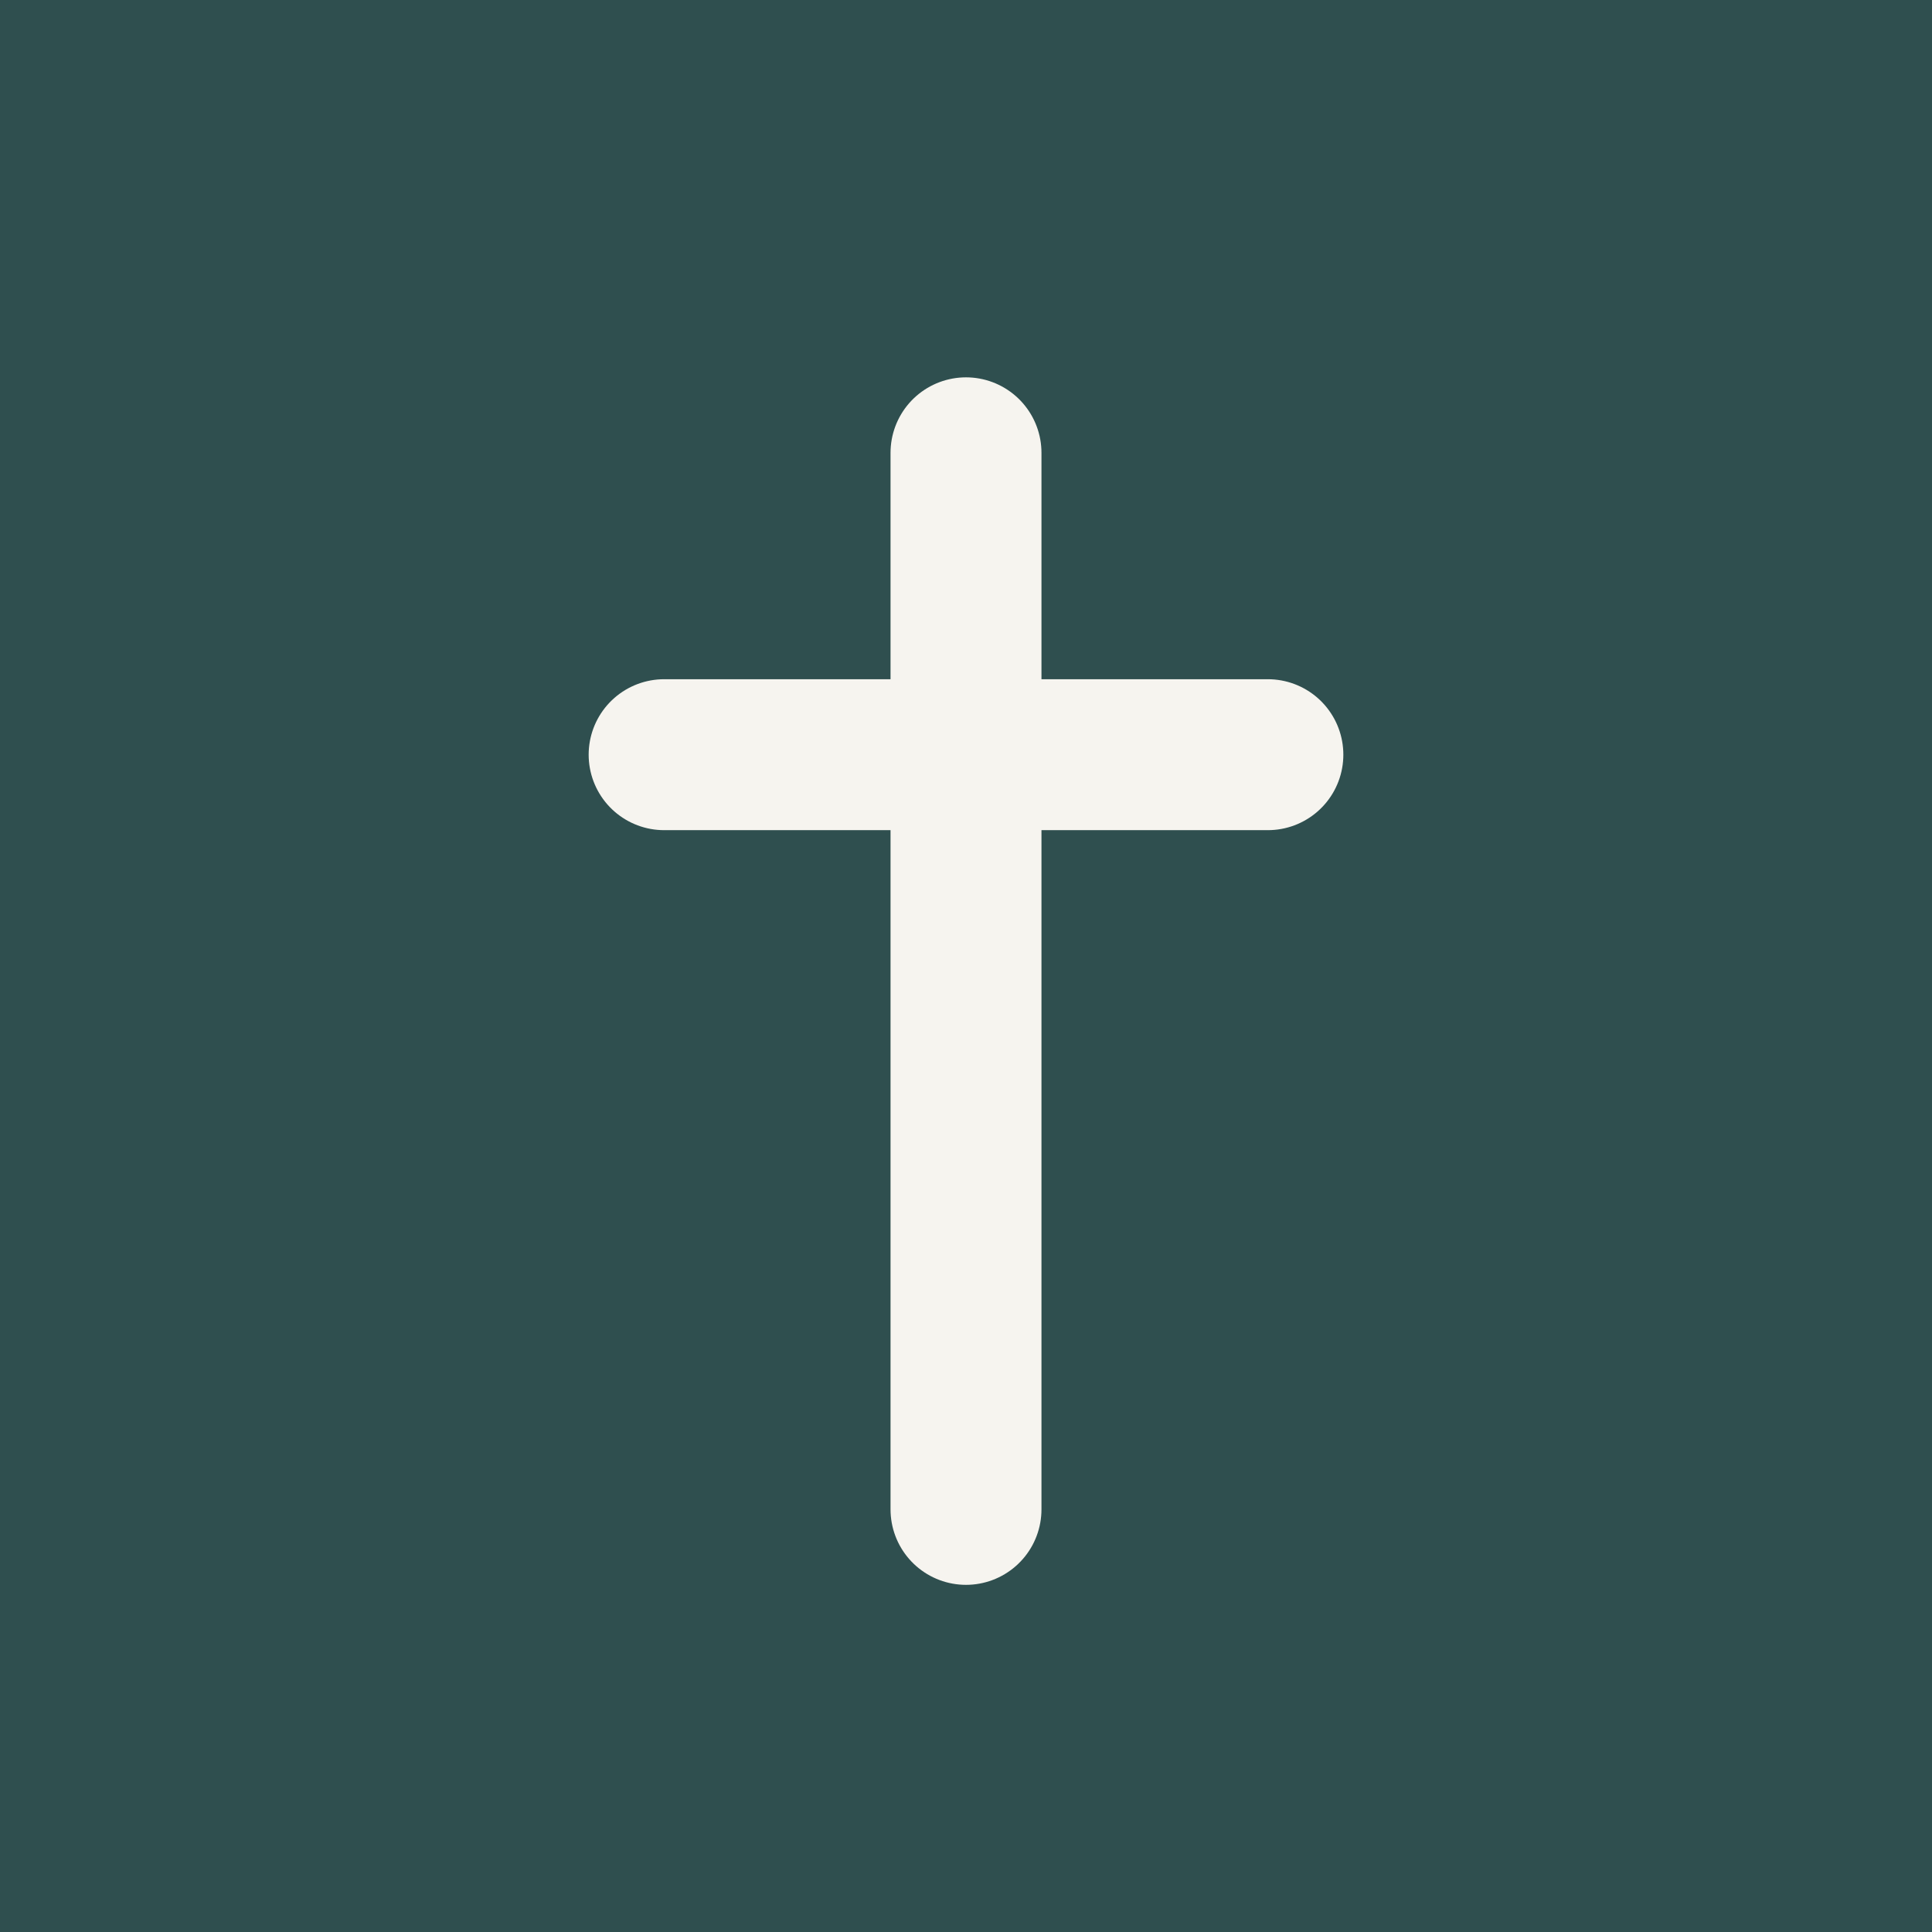
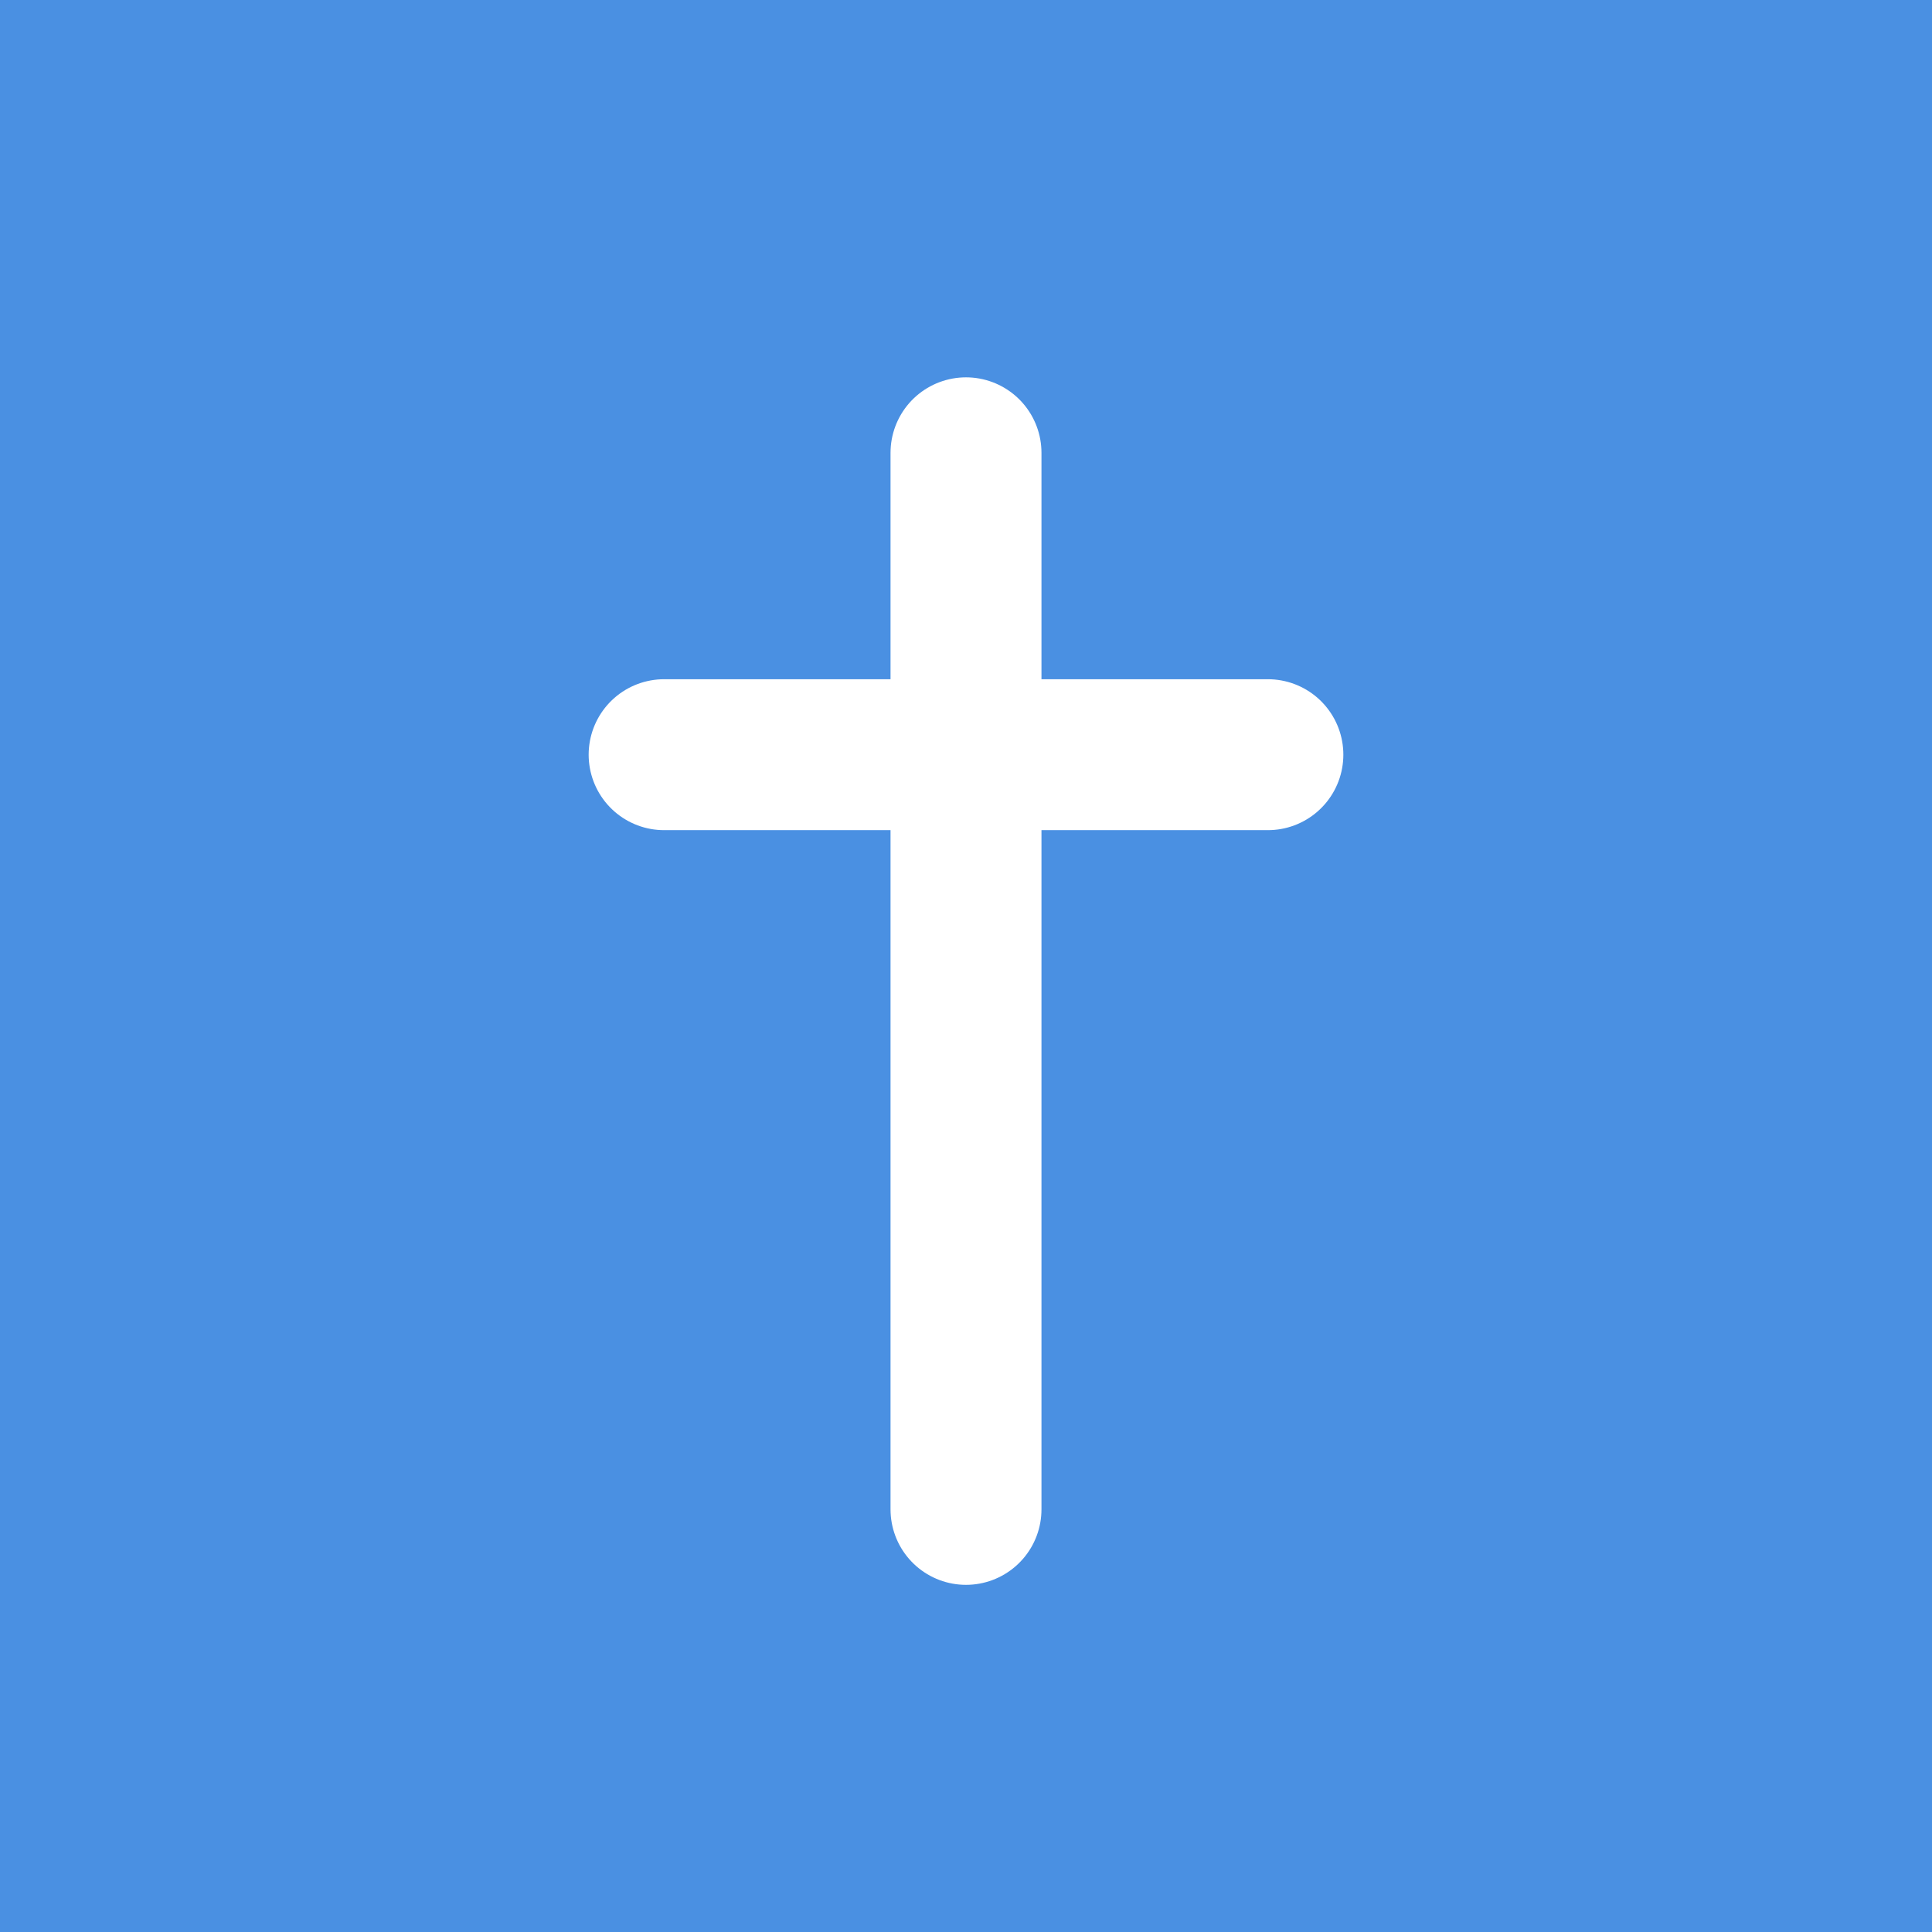
<svg xmlns="http://www.w3.org/2000/svg" viewBox="0 0 512 512">
-   <rect width="512" height="512" fill="#2f4f4f" />
-   <path d="M256 120v280M176 200h160" stroke="#f6f4ef" stroke-width="40" stroke-linecap="round" />
+   <rect width="512" height="512" fill="#4a90e2" />
+   <path d="M256 120v280M176 200h160" stroke="#ffffff" stroke-width="40" stroke-linecap="round" />
</svg>
